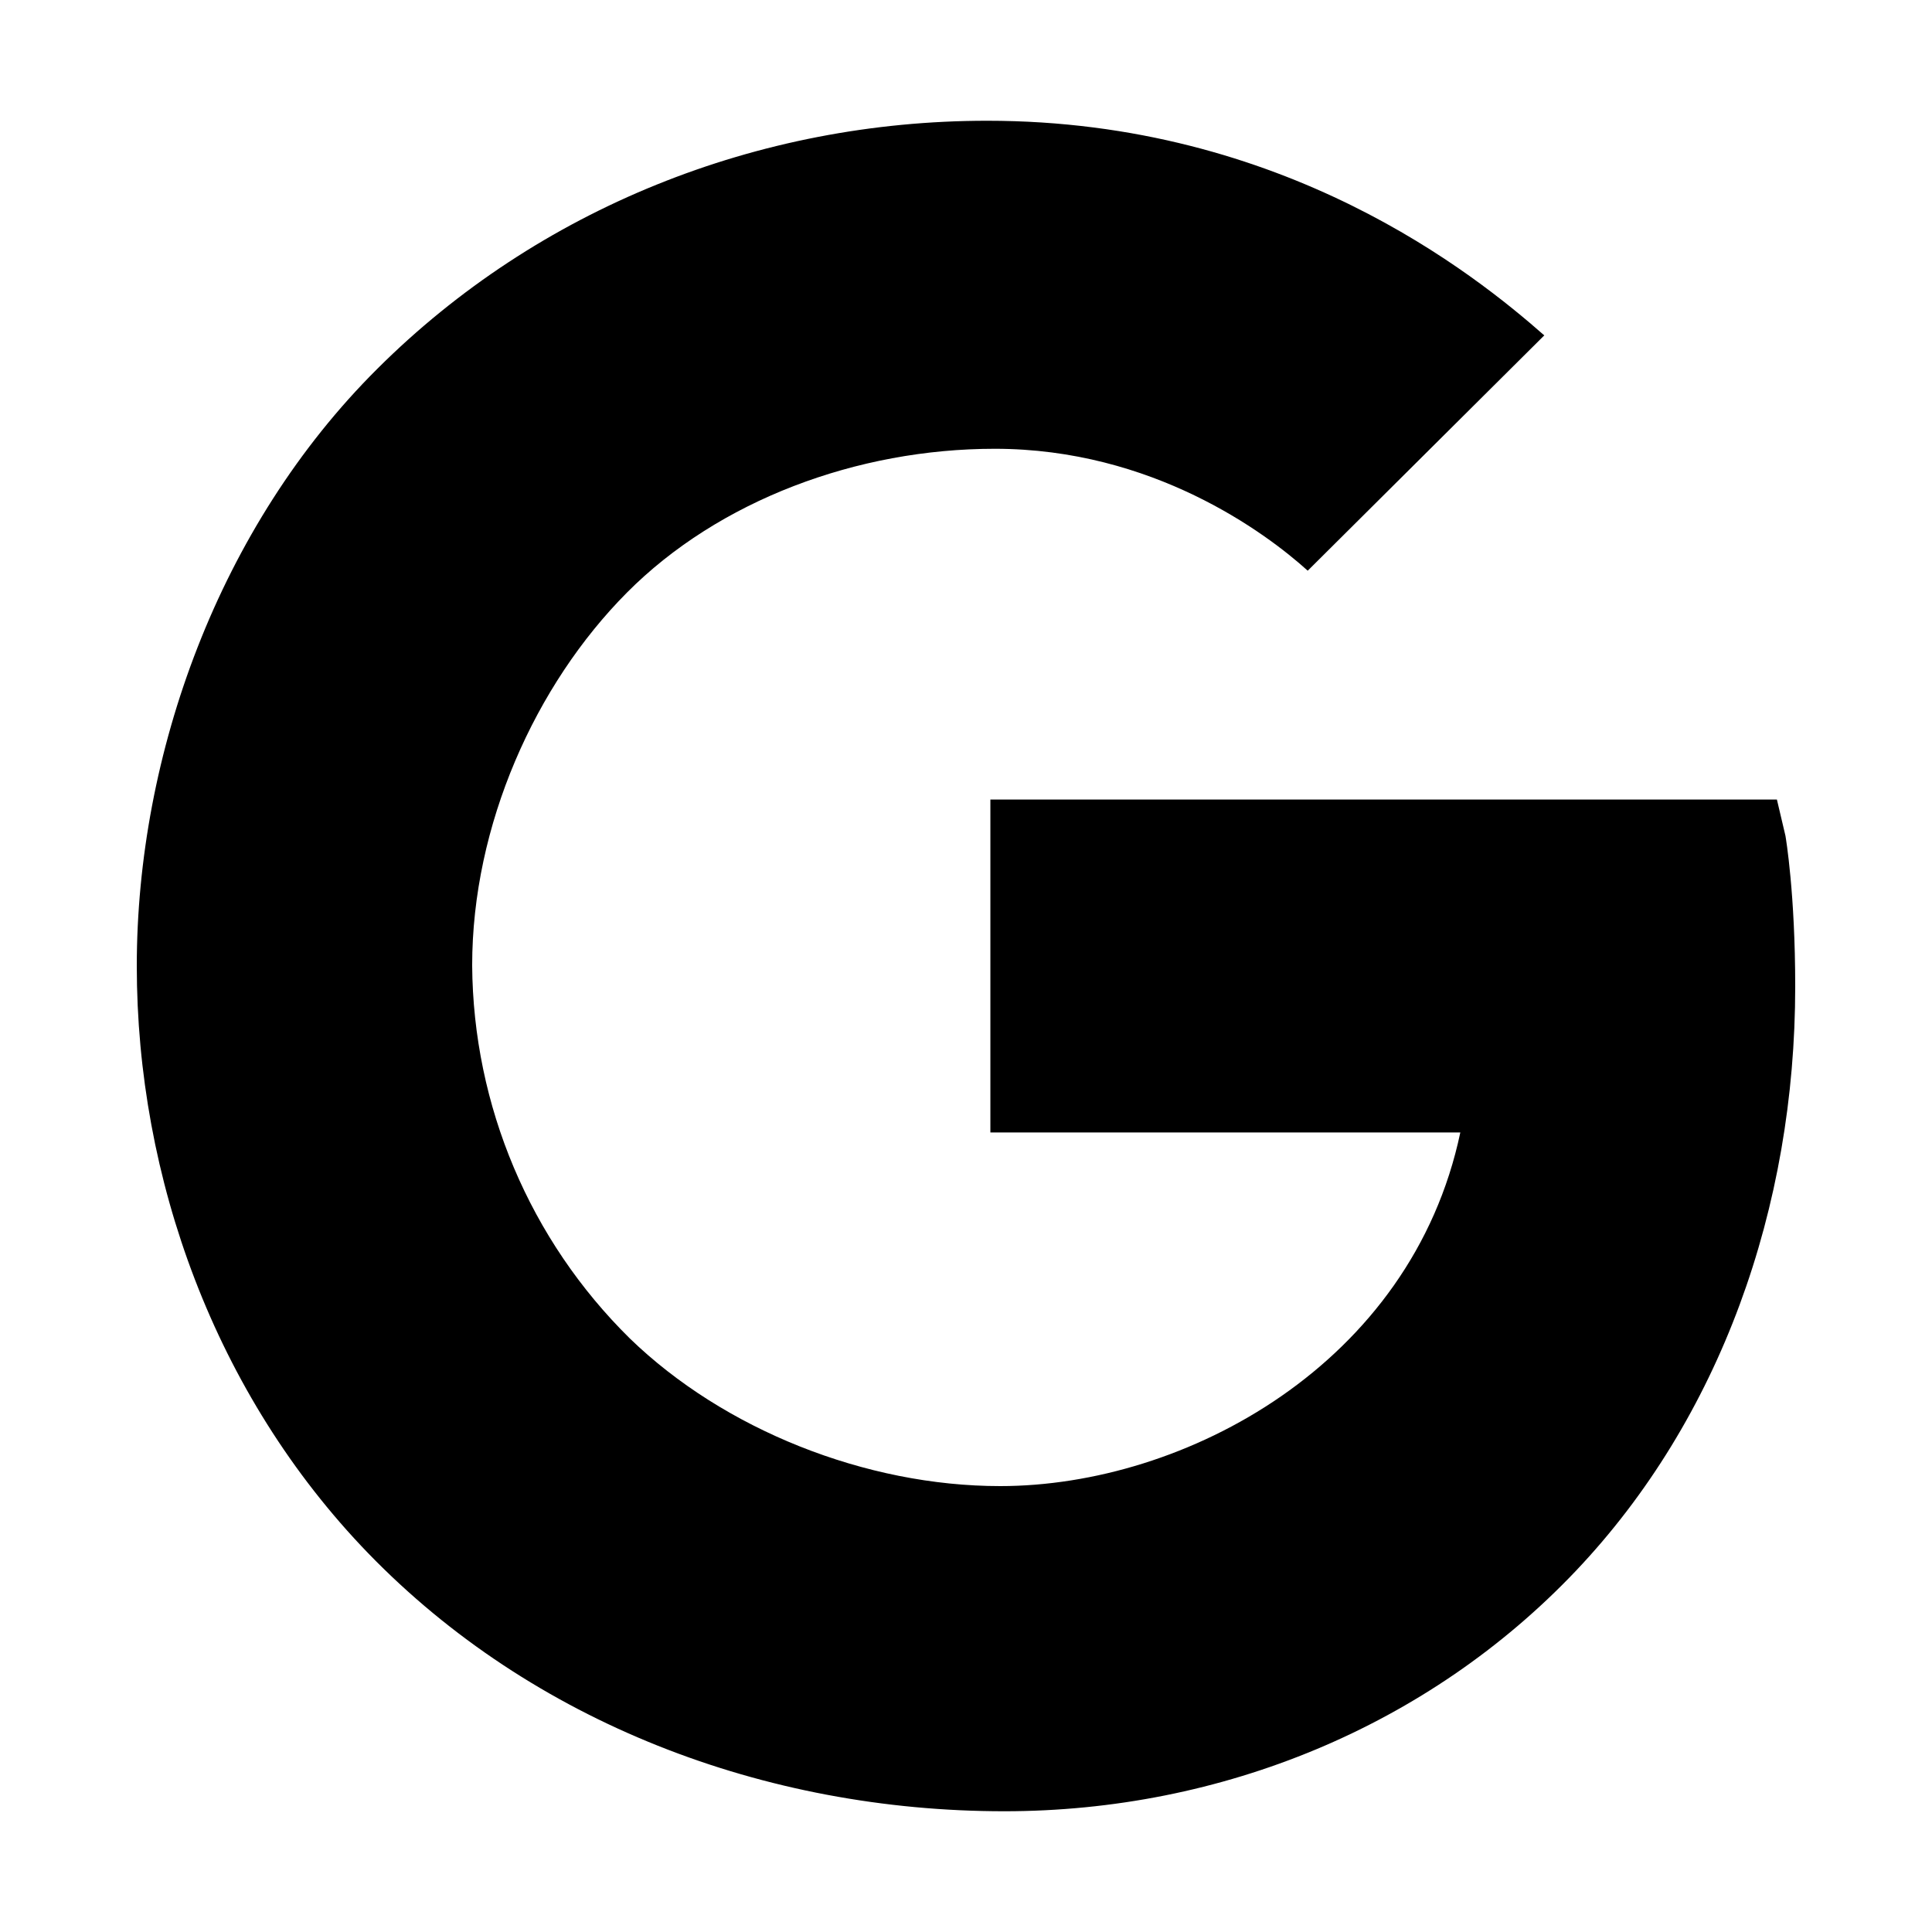
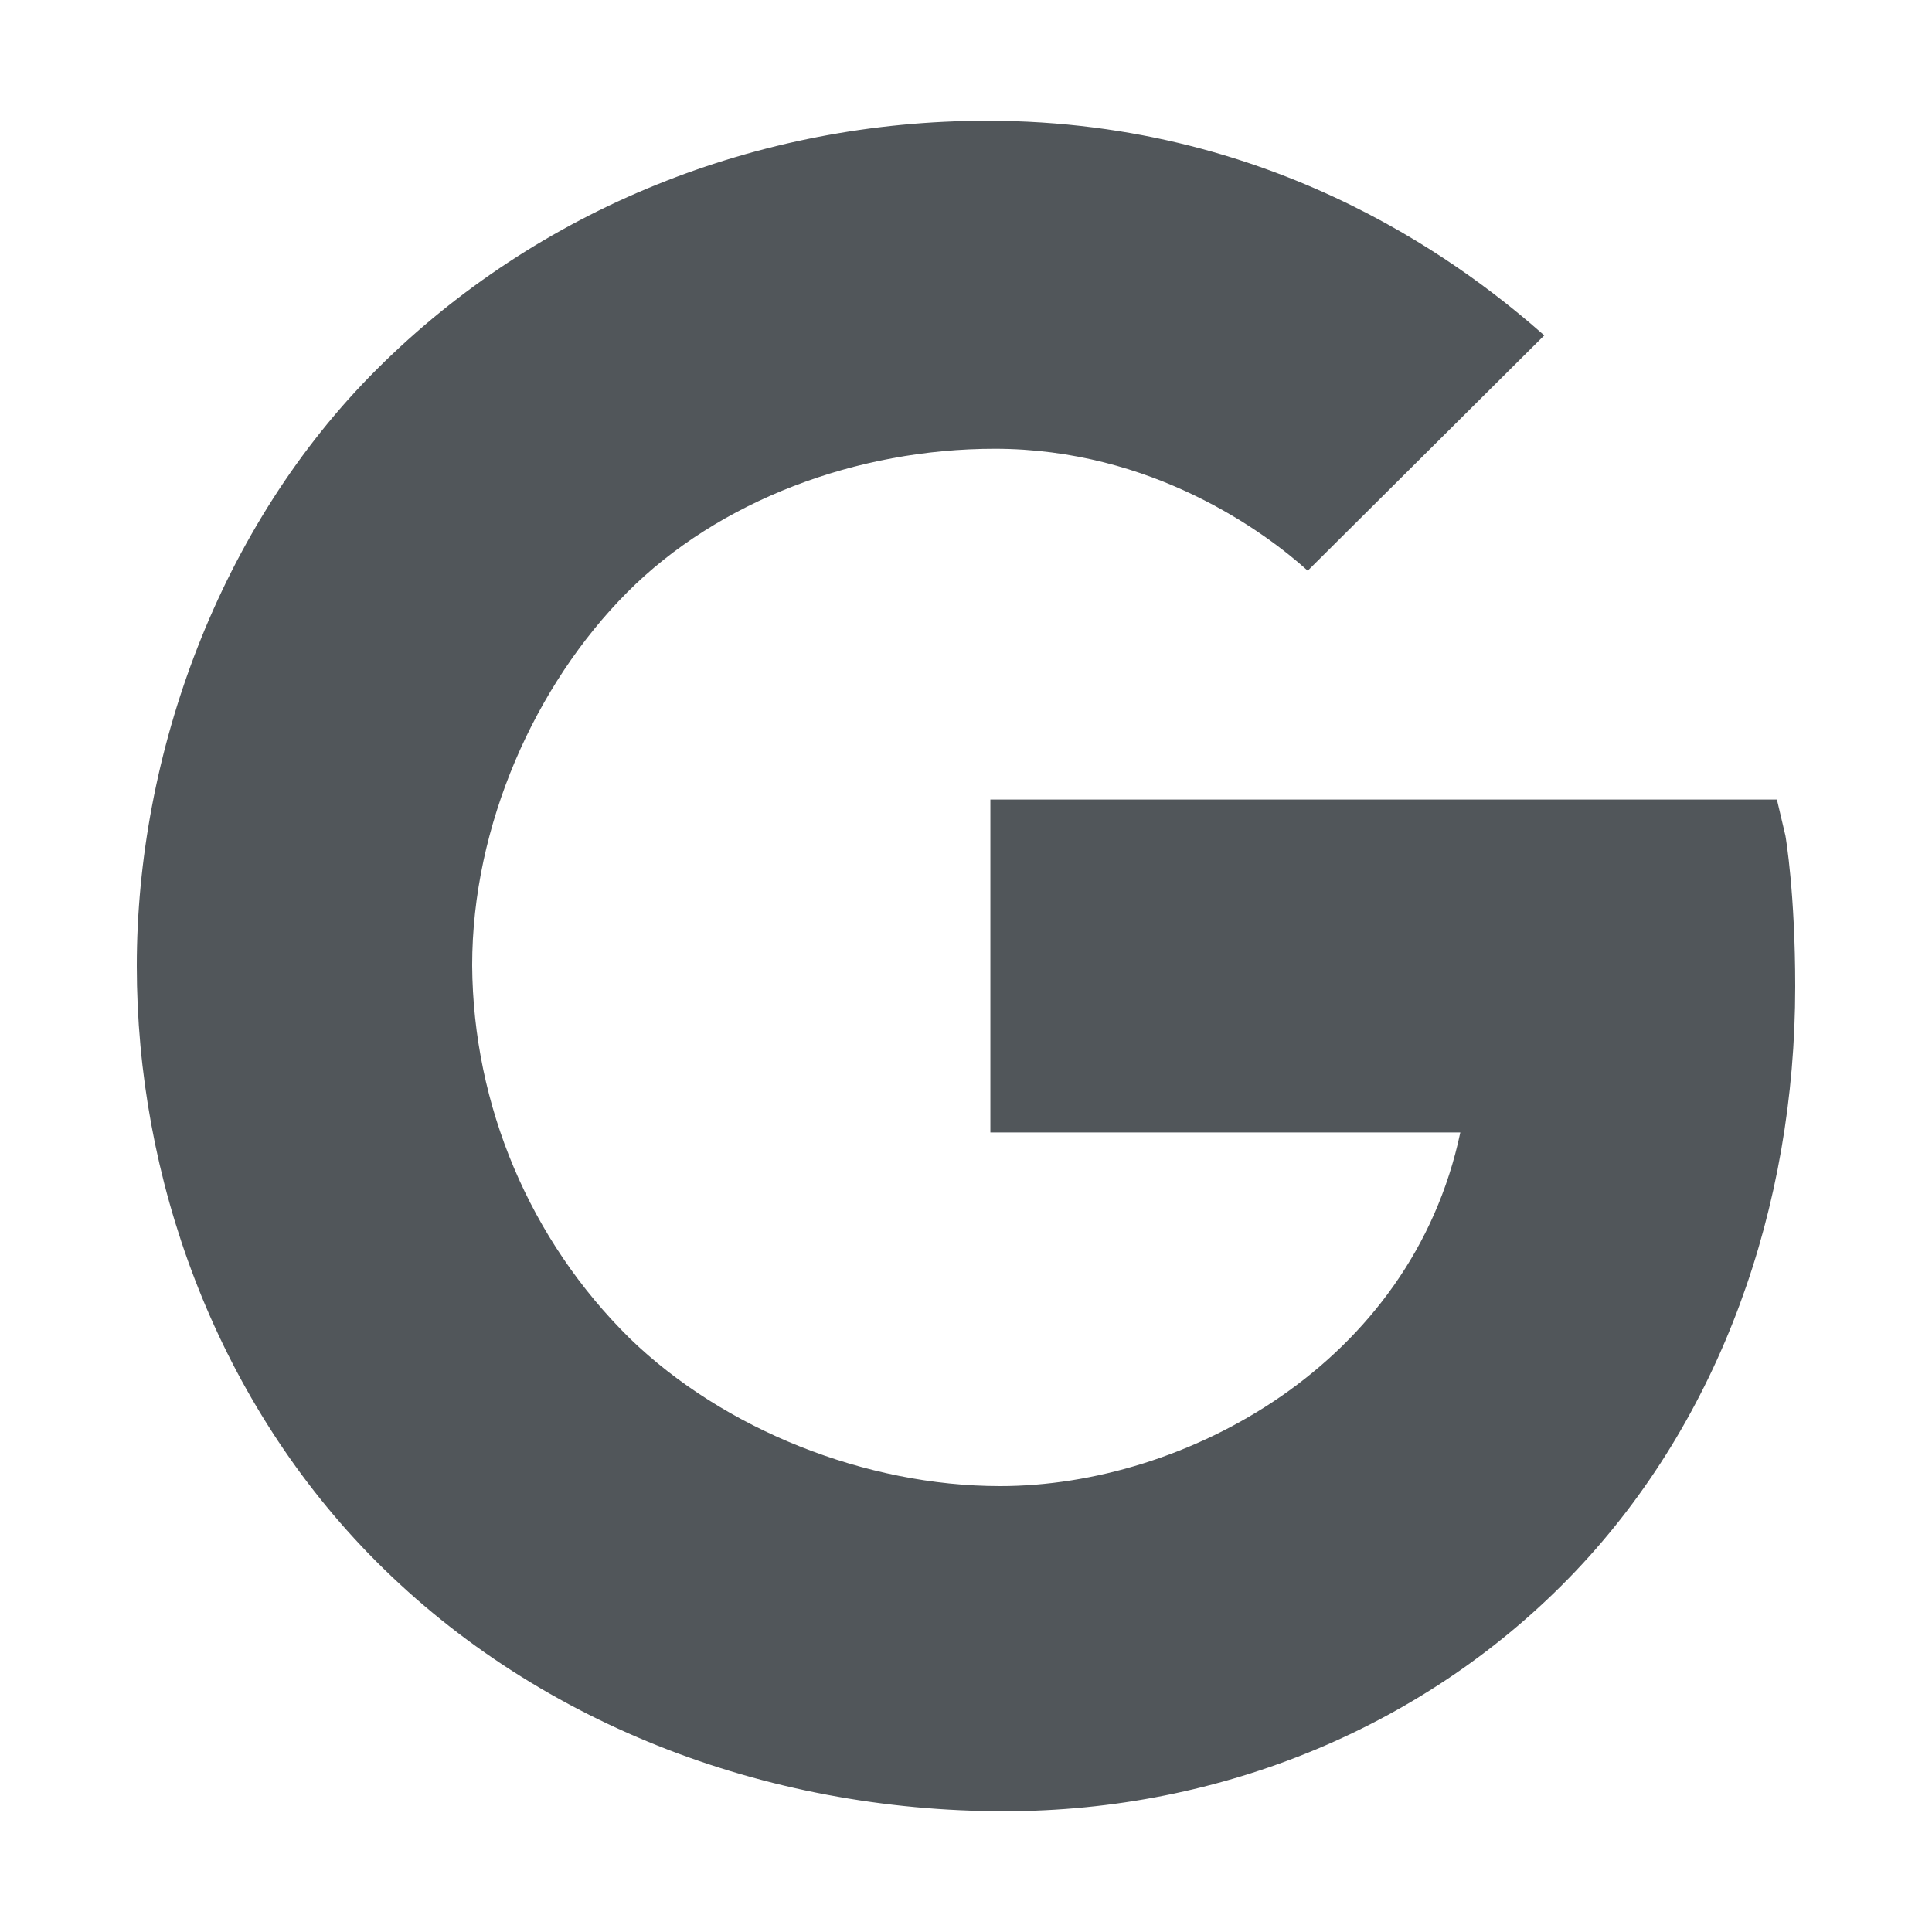
<svg xmlns="http://www.w3.org/2000/svg" width="512" height="512" viewBox="0     0 512 512">
-   <path d="M473.16,221.48l-2.26-9.59H262.46v88.22H387c-12.93,61.4-72.93,93.72-121.94,93.72-35.66,0-73.25-15-98.13-39.11a140.08,140.08,0,0,1-41.8-98.88c0-37.16,16.7-74.33,41-98.78s61-38.13,97.49-38.13c41.79,0,71.74,22.19,82.94,32.31l62.69-62.36C390.86,72.72,340.34,32,261.6,32h0c-60.75,0-119,23.27-161.58,65.71C58,139.5,36.25,199.93,36.25,256S56.83,369.48,97.55,411.6C141.06,456.52,202.68,480,266.13,480c57.73,0,112.45-22.62,151.45-63.66,38.34-40.4,58.17-96.3,58.17-154.9C475.75,236.77,473.27,222.12,473.16,221.48Z" />
+   <path fill="#51565a" d="M473.16,221.48l-2.26-9.59H262.46v88.22H387c-12.93,61.4-72.93,93.72-121.94,93.72-35.66,0-73.25-15-98.13-39.11a140.08,140.08,0,0,1-41.8-98.88c0-37.16,16.7-74.33,41-98.78s61-38.13,97.49-38.13c41.79,0,71.74,22.19,82.94,32.31l62.69-62.36C390.86,72.72,340.34,32,261.6,32h0c-60.75,0-119,23.27-161.58,65.71C58,139.5,36.25,199.93,36.25,256S56.83,369.48,97.55,411.6C141.06,456.52,202.68,480,266.13,480c57.73,0,112.45-22.62,151.45-63.66,38.34-40.4,58.17-96.3,58.17-154.9C475.75,236.77,473.27,222.12,473.16,221.48Z" />
</svg>
